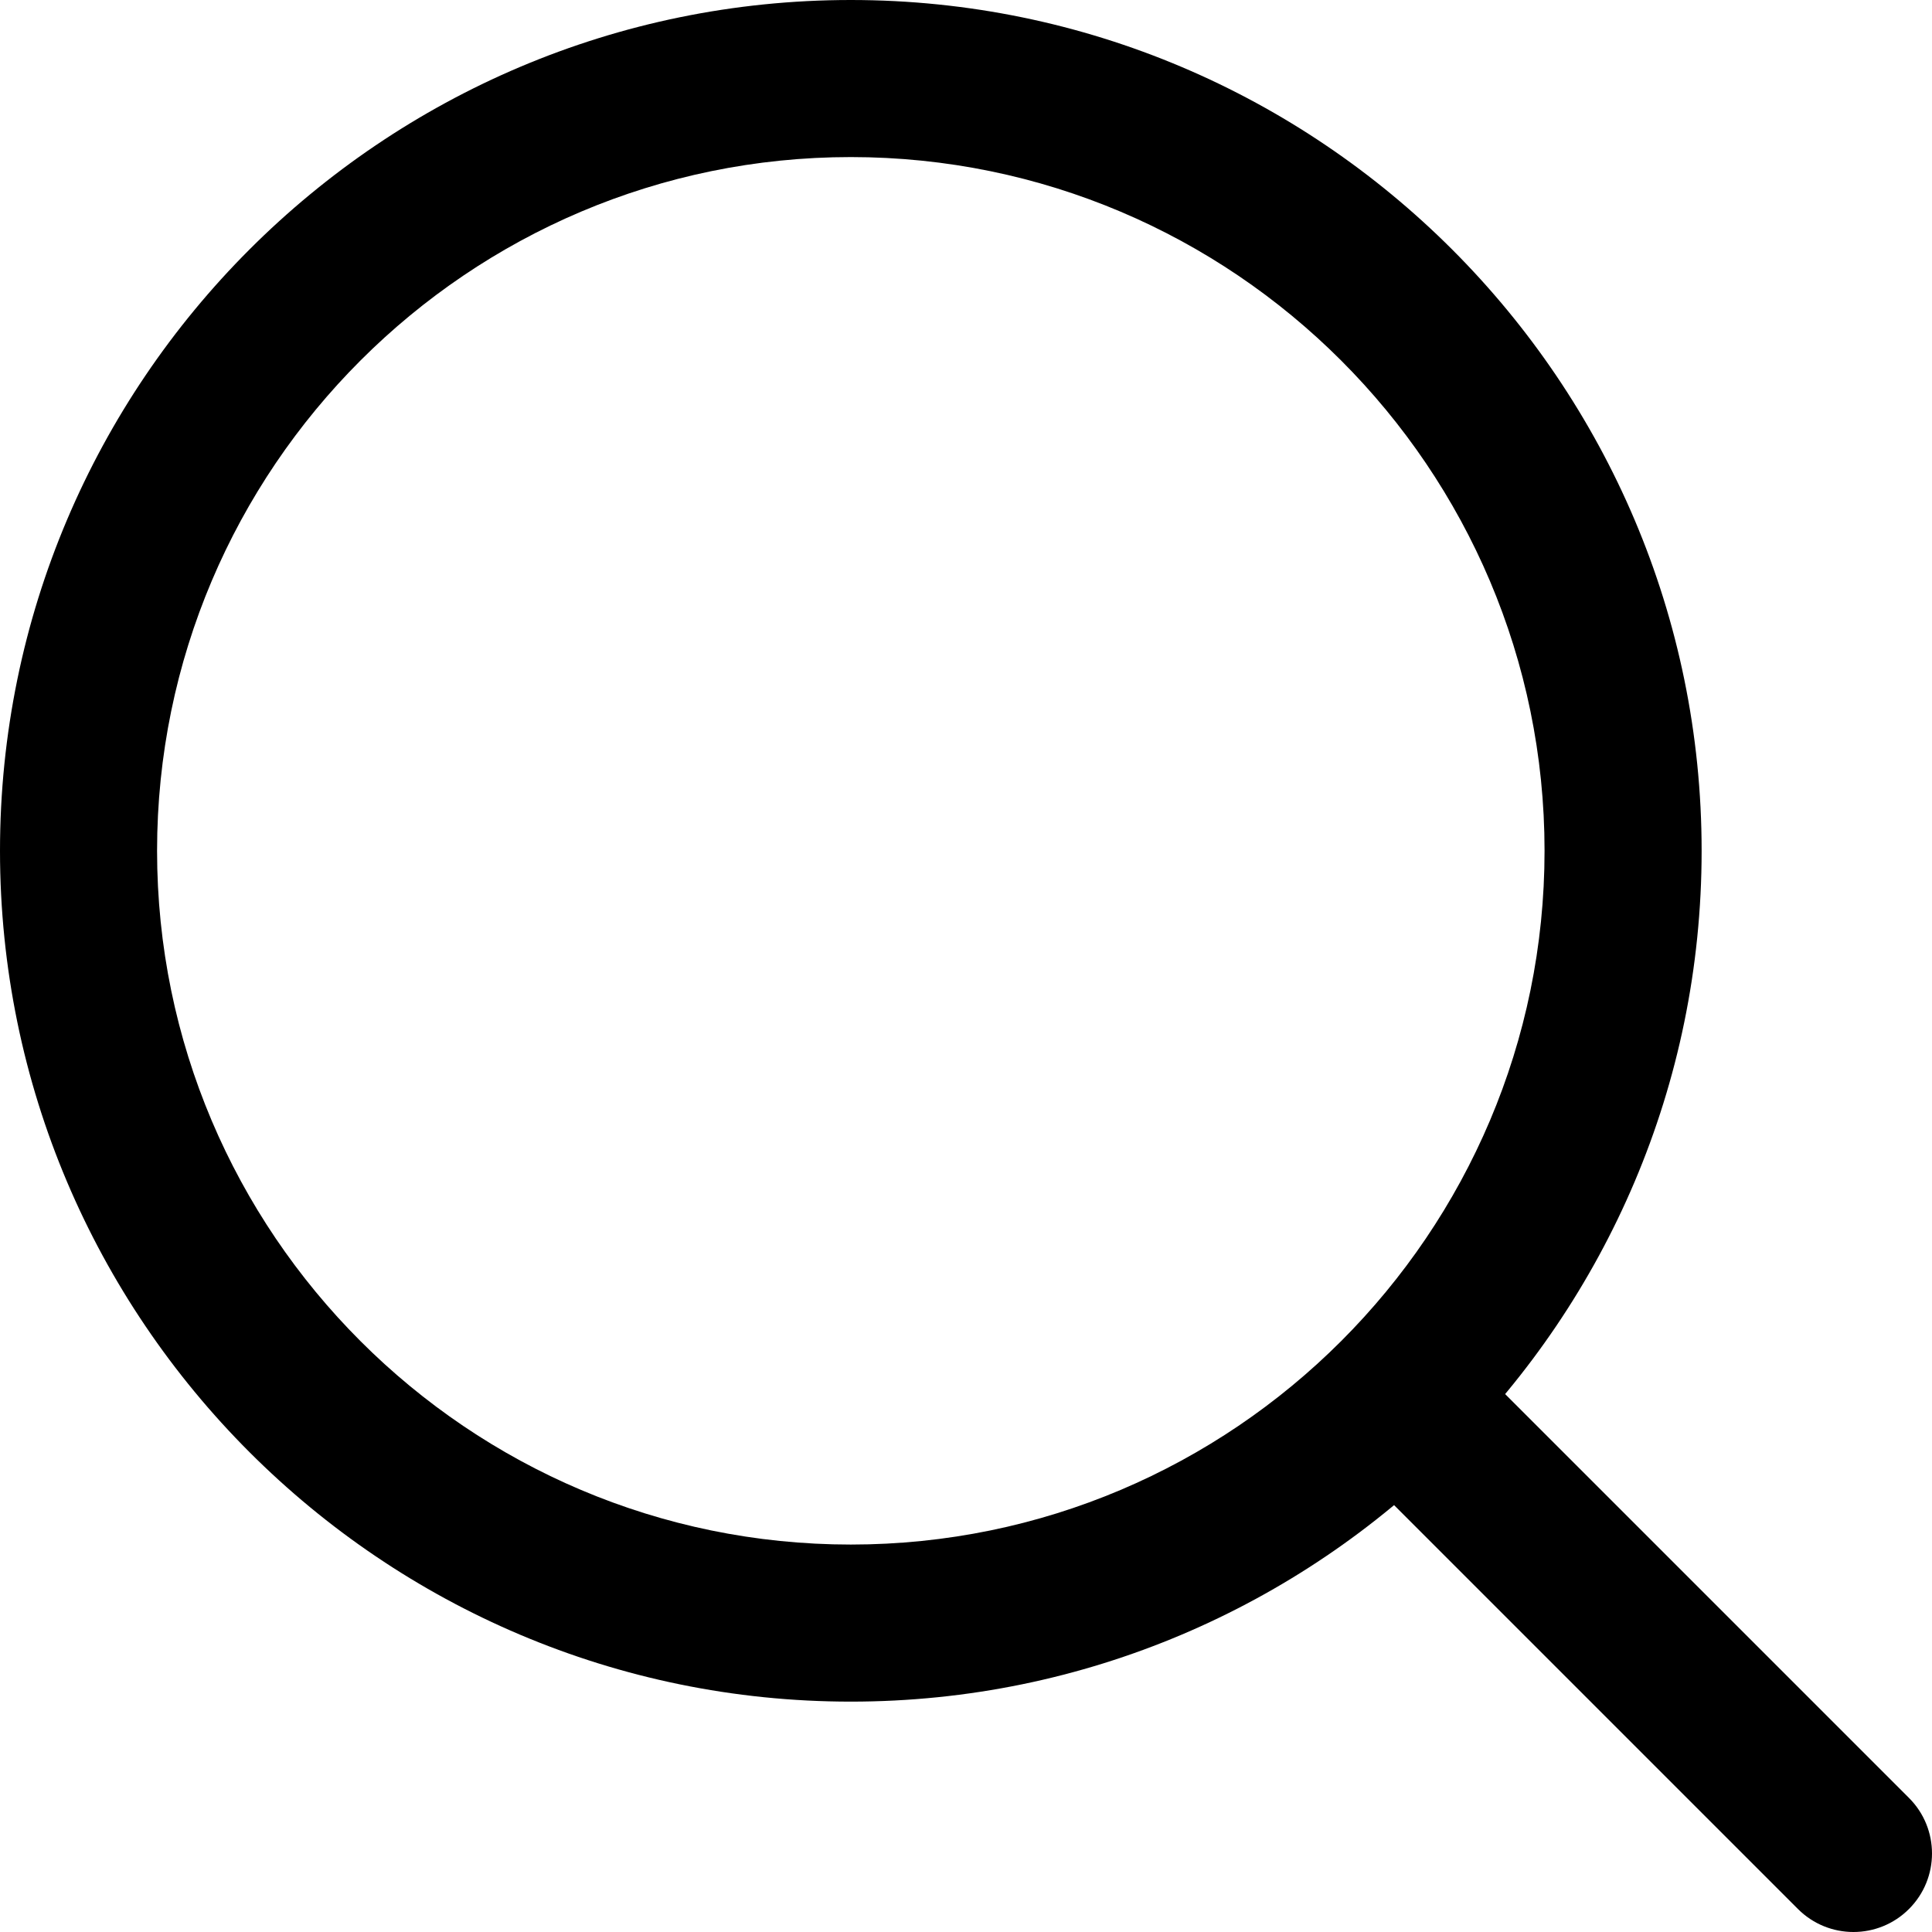
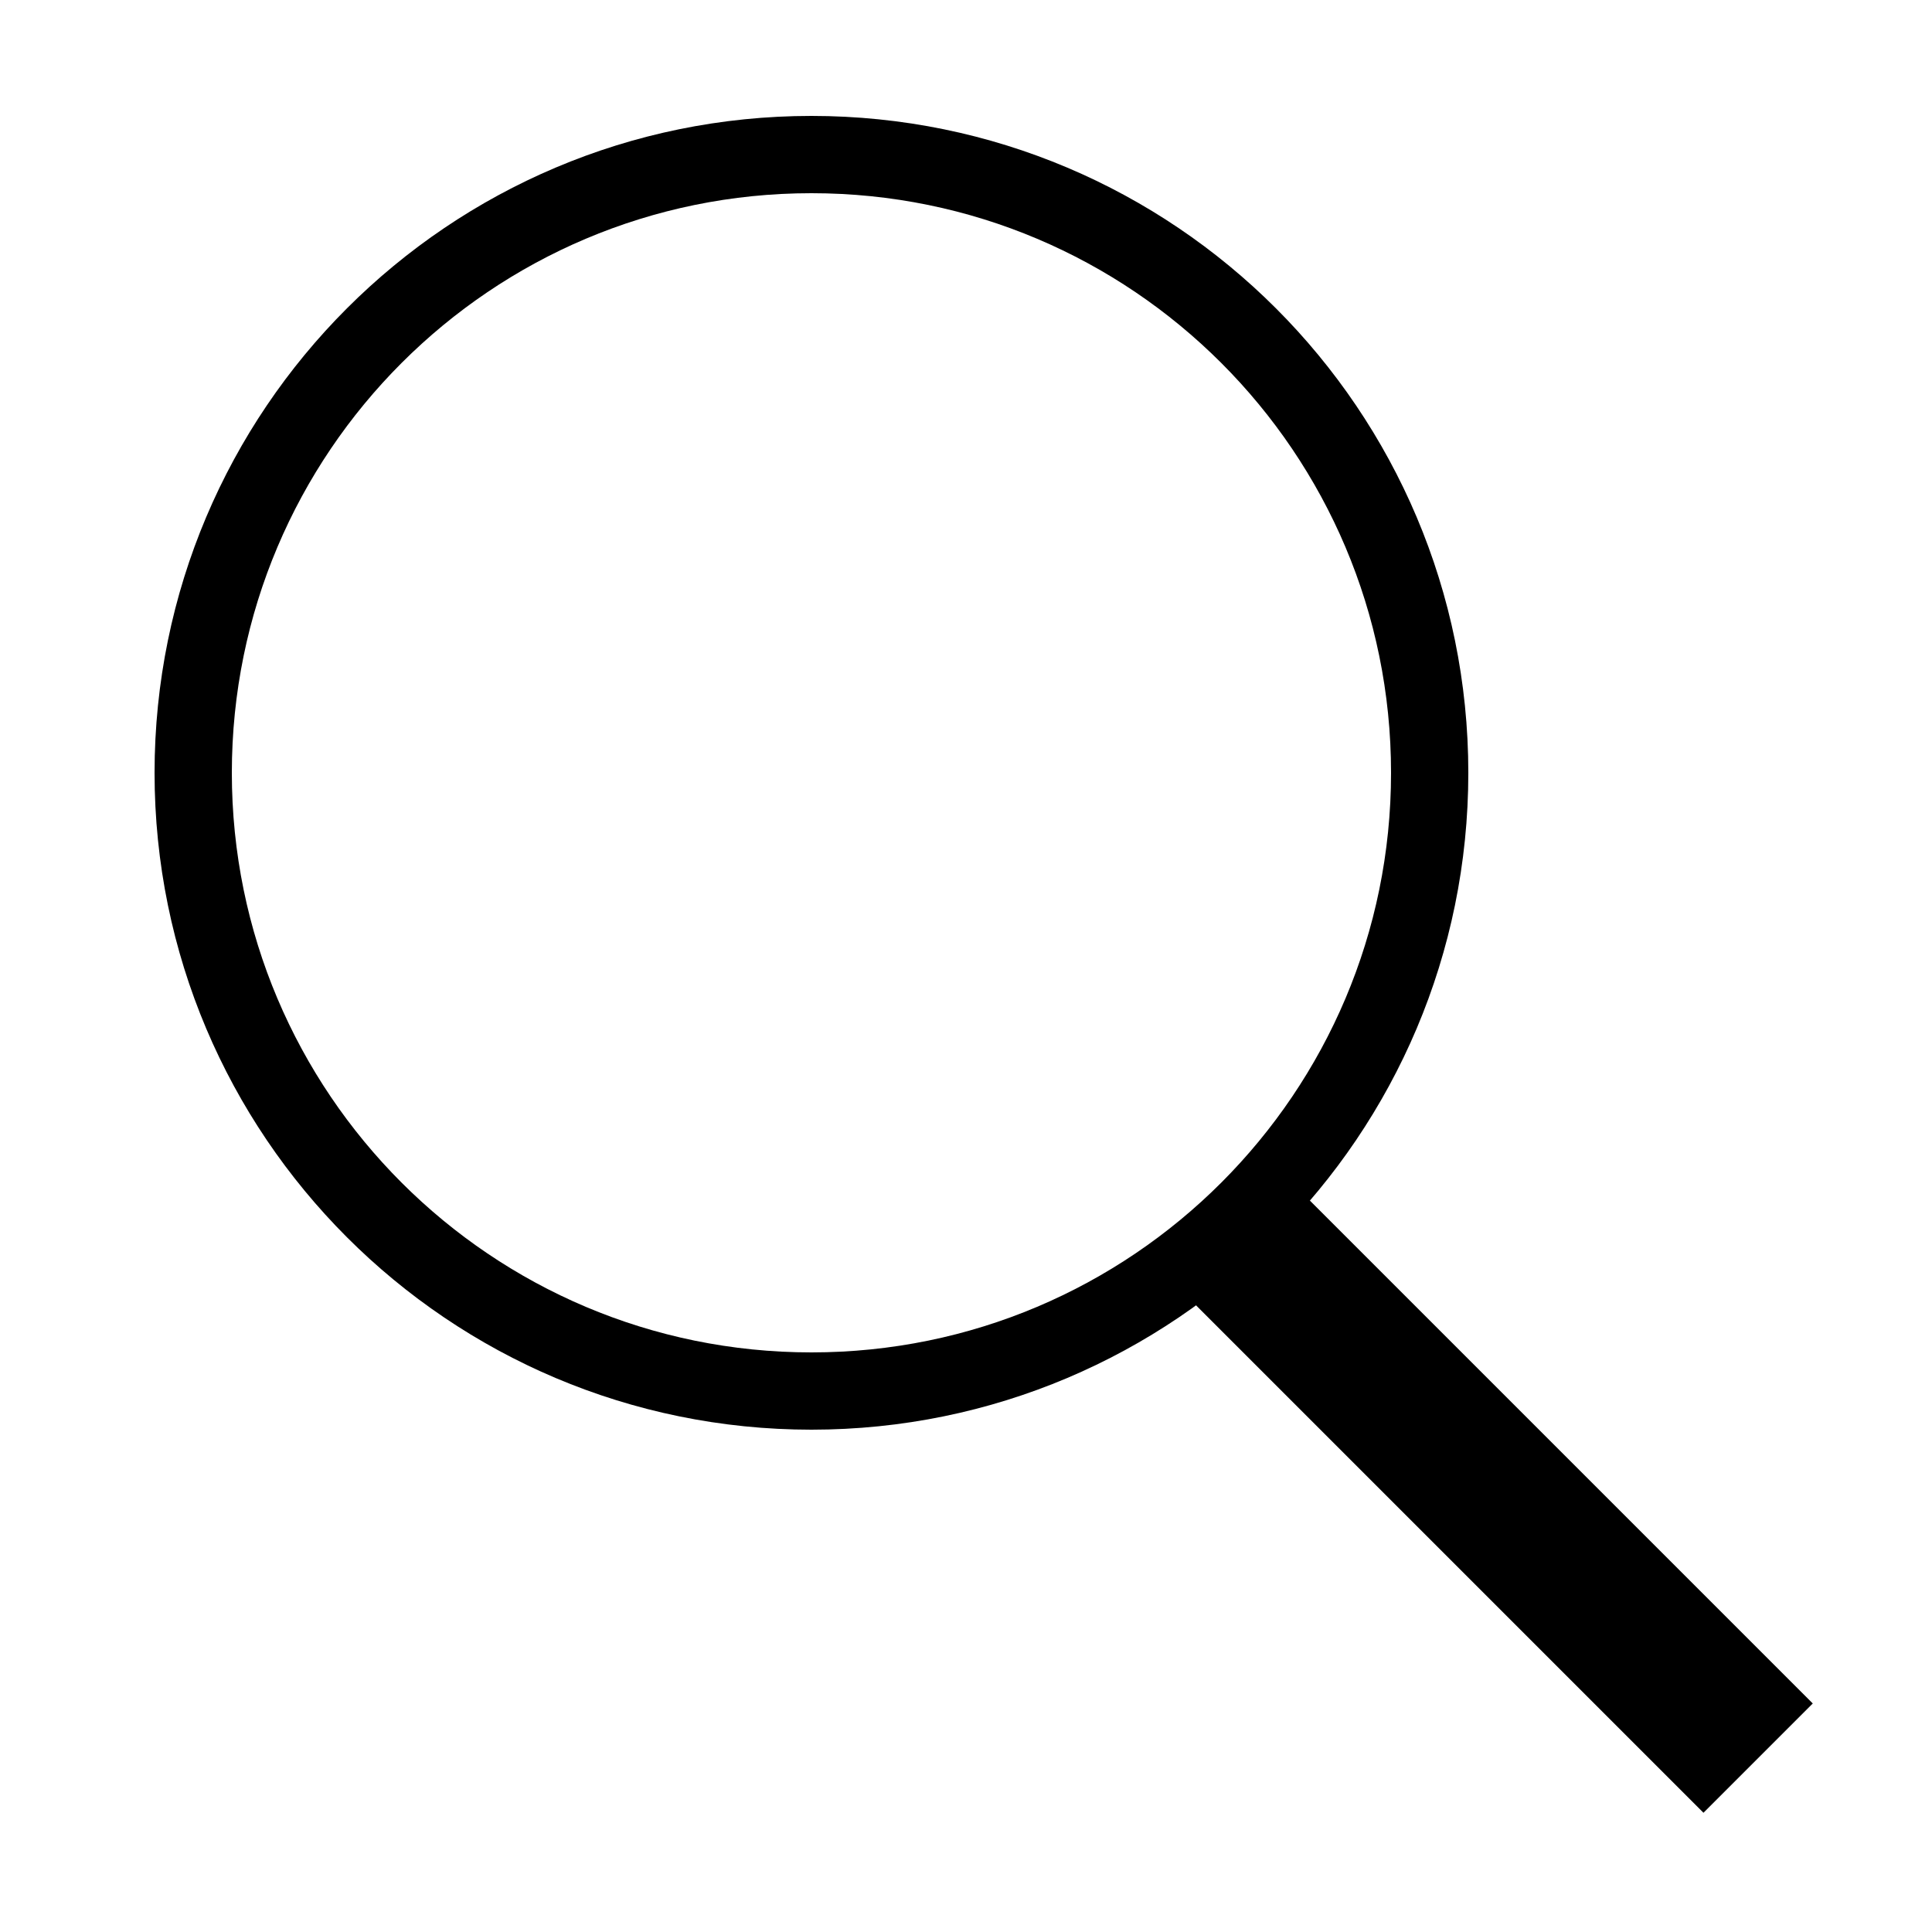
- <svg xmlns="http://www.w3.org/2000/svg" version="1.1" id="Capa_1" x="0px" y="0px" viewBox="0 0 512 512" style="enable-background:new 0 0 512 512;" xml:space="preserve">
-   <g>
-     <g>
-       <path d="M225.474,0C101.151,0,0,101.151,0,225.474c0,124.33,101.151,225.474,225.474,225.474    c124.33,0,225.474-101.144,225.474-225.474C450.948,101.151,349.804,0,225.474,0z M225.474,409.323    c-101.373,0-183.848-82.475-183.848-183.848S124.101,41.626,225.474,41.626s183.848,82.475,183.848,183.848    S326.847,409.323,225.474,409.323z" />
-     </g>
-   </g>
-   <g>
-     <g>
-       <path d="M505.902,476.472L386.574,357.144c-8.131-8.131-21.299-8.131-29.43,0c-8.131,8.124-8.131,21.306,0,29.43l119.328,119.328    c4.065,4.065,9.387,6.098,14.715,6.098c5.321,0,10.649-2.033,14.715-6.098C514.033,497.778,514.033,484.596,505.902,476.472z" />
-     </g>
-   </g>
-   <g>
- </g>
-   <g>
- </g>
-   <g>
- </g>
-   <g>
- </g>
-   <g>
- </g>
-   <g>
- </g>
-   <g>
- </g>
-   <g>
- </g>
-   <g>
- </g>
-   <g>
- </g>
-   <g>
- </g>
-   <g>
- </g>
-   <g>
- </g>
-   <g>
- </g>
-   <g>
- </g>
+ <svg xmlns="http://www.w3.org/2000/svg" enable-background="new 0 0 50 50" height="50px" id="Layer_1" version="1.1" viewBox="0 0 50 50" width="50px" xml:space="preserve">
+   <rect fill="none" height="50" width="50" />
+   <circle cx="21" cy="20" fill="none" r="16" stroke="#000000" stroke-linecap="round" stroke-miterlimit="10" stroke-width="2" />
+   <line fill="none" stroke="#000000" stroke-miterlimit="10" stroke-width="4" x1="32.229" x2="45.5" y1="32.229" y2="45.5" />
</svg>
